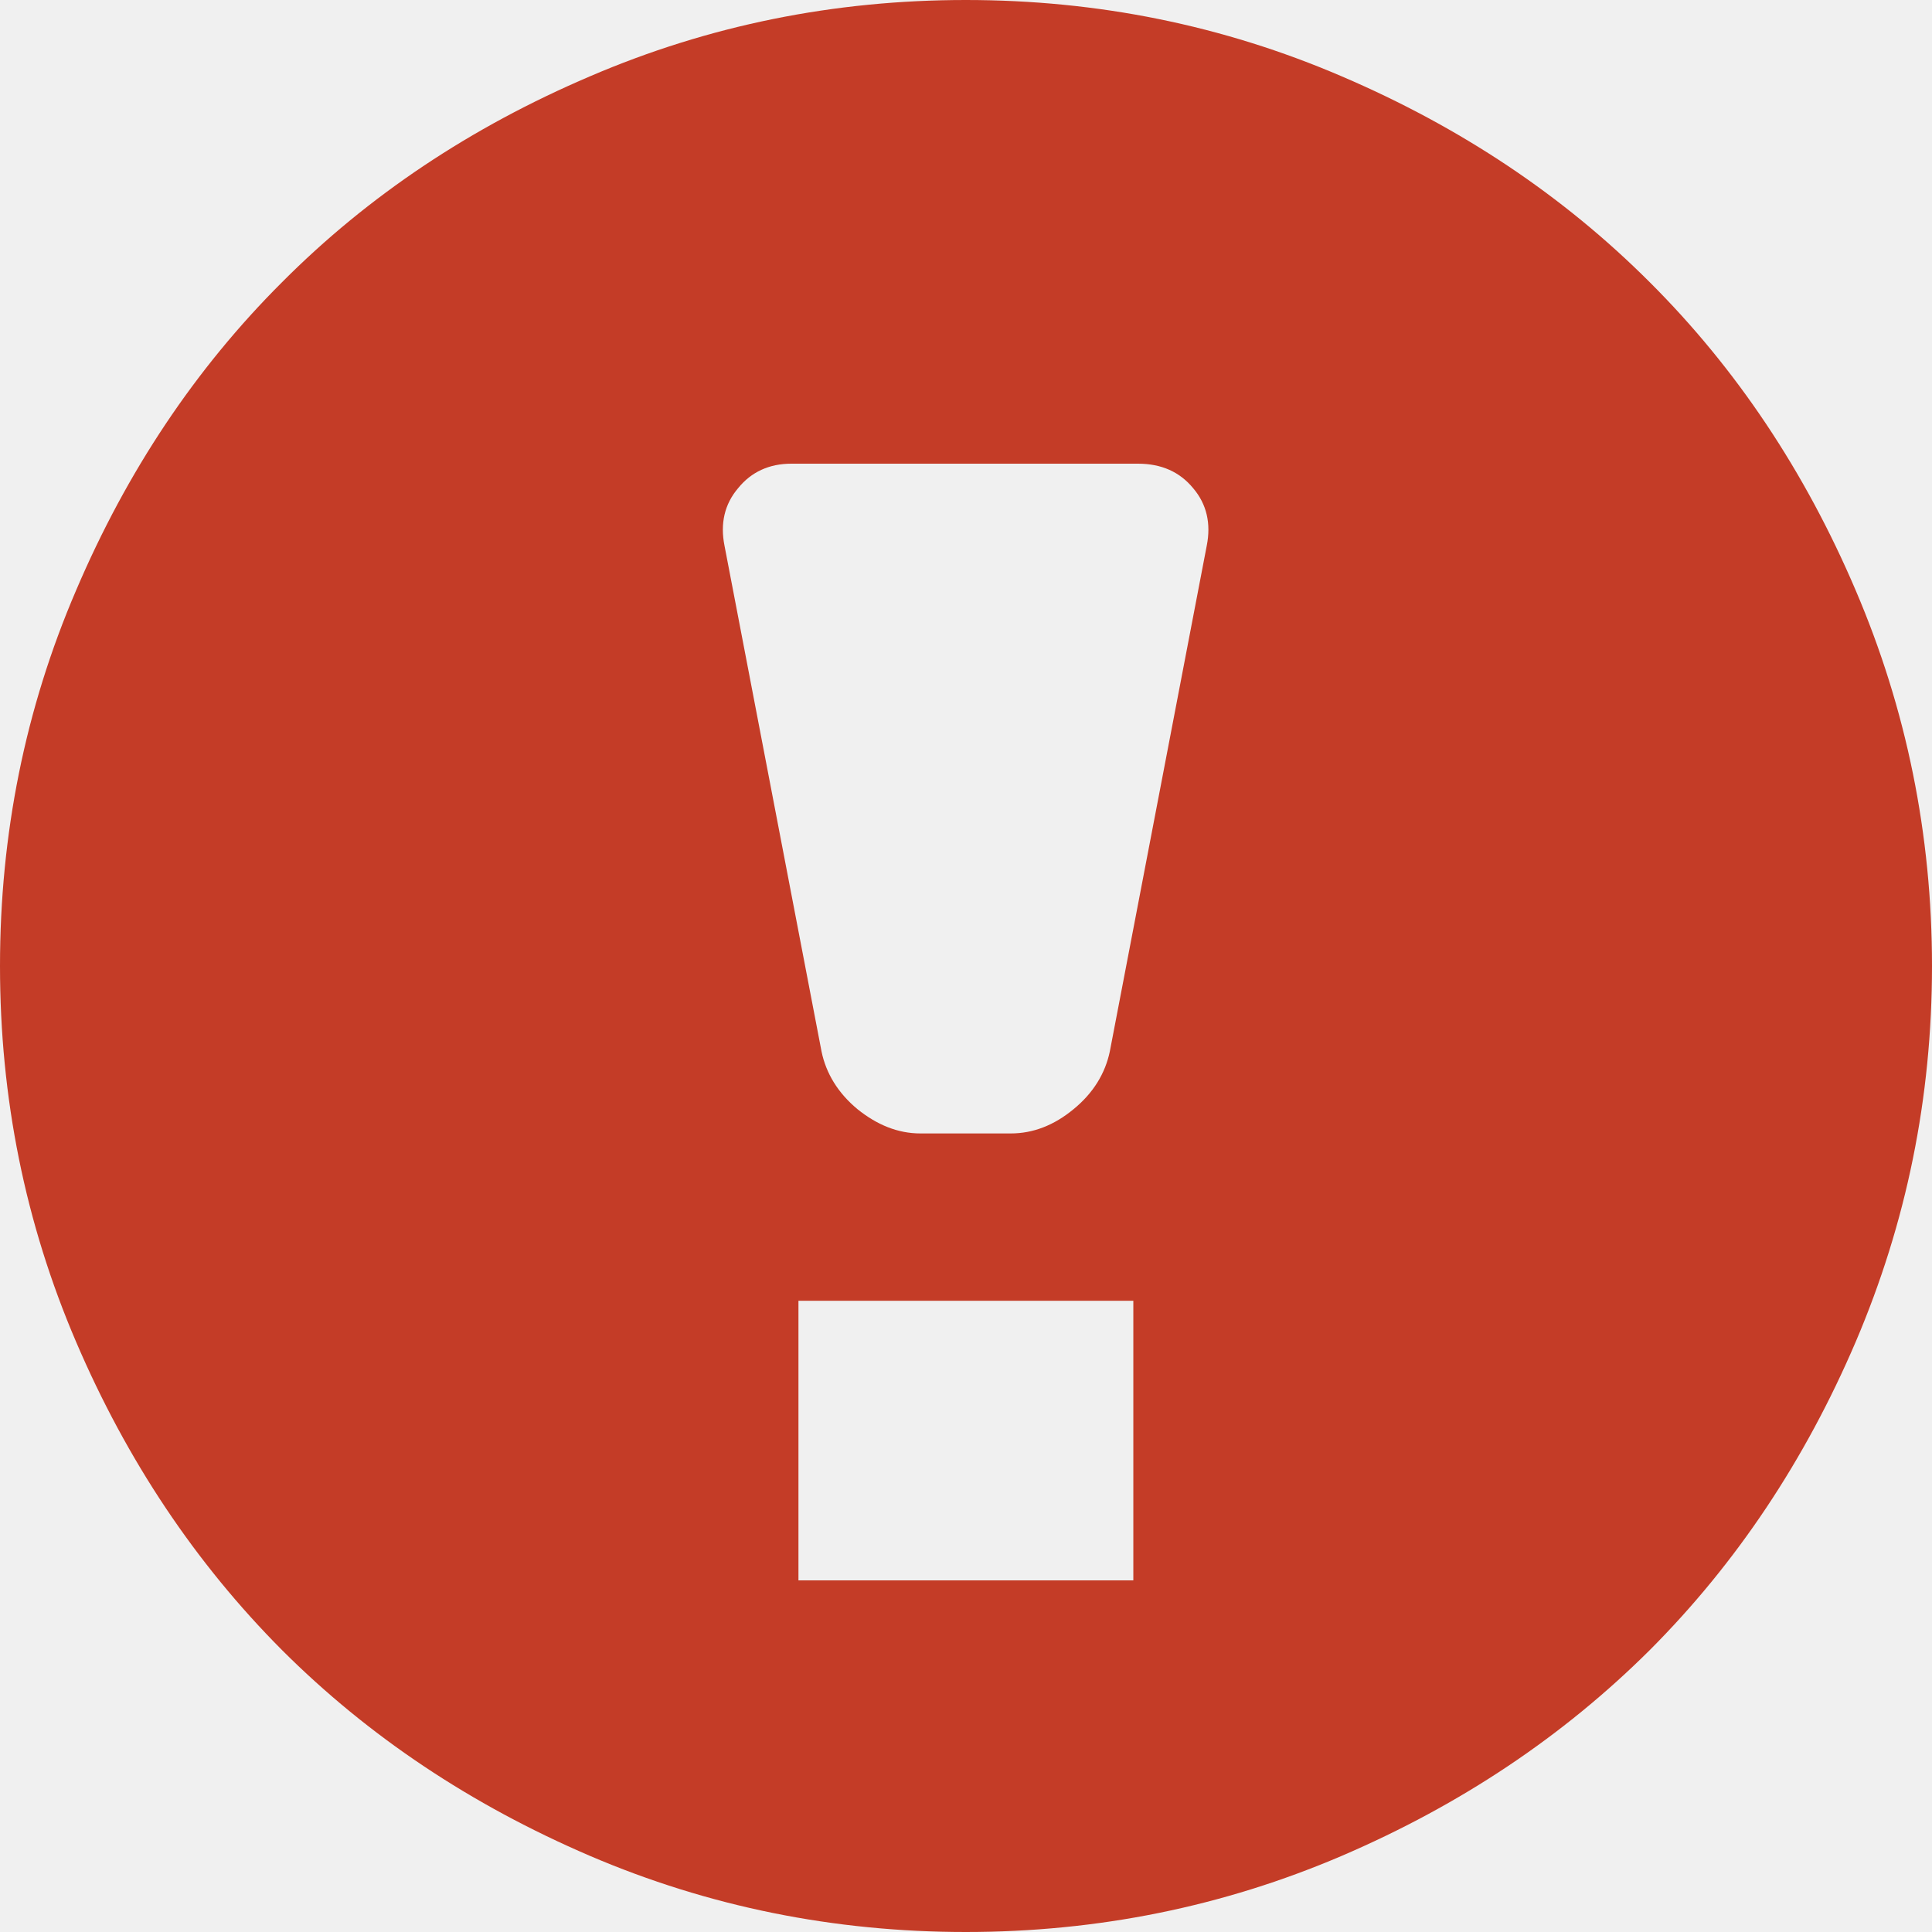
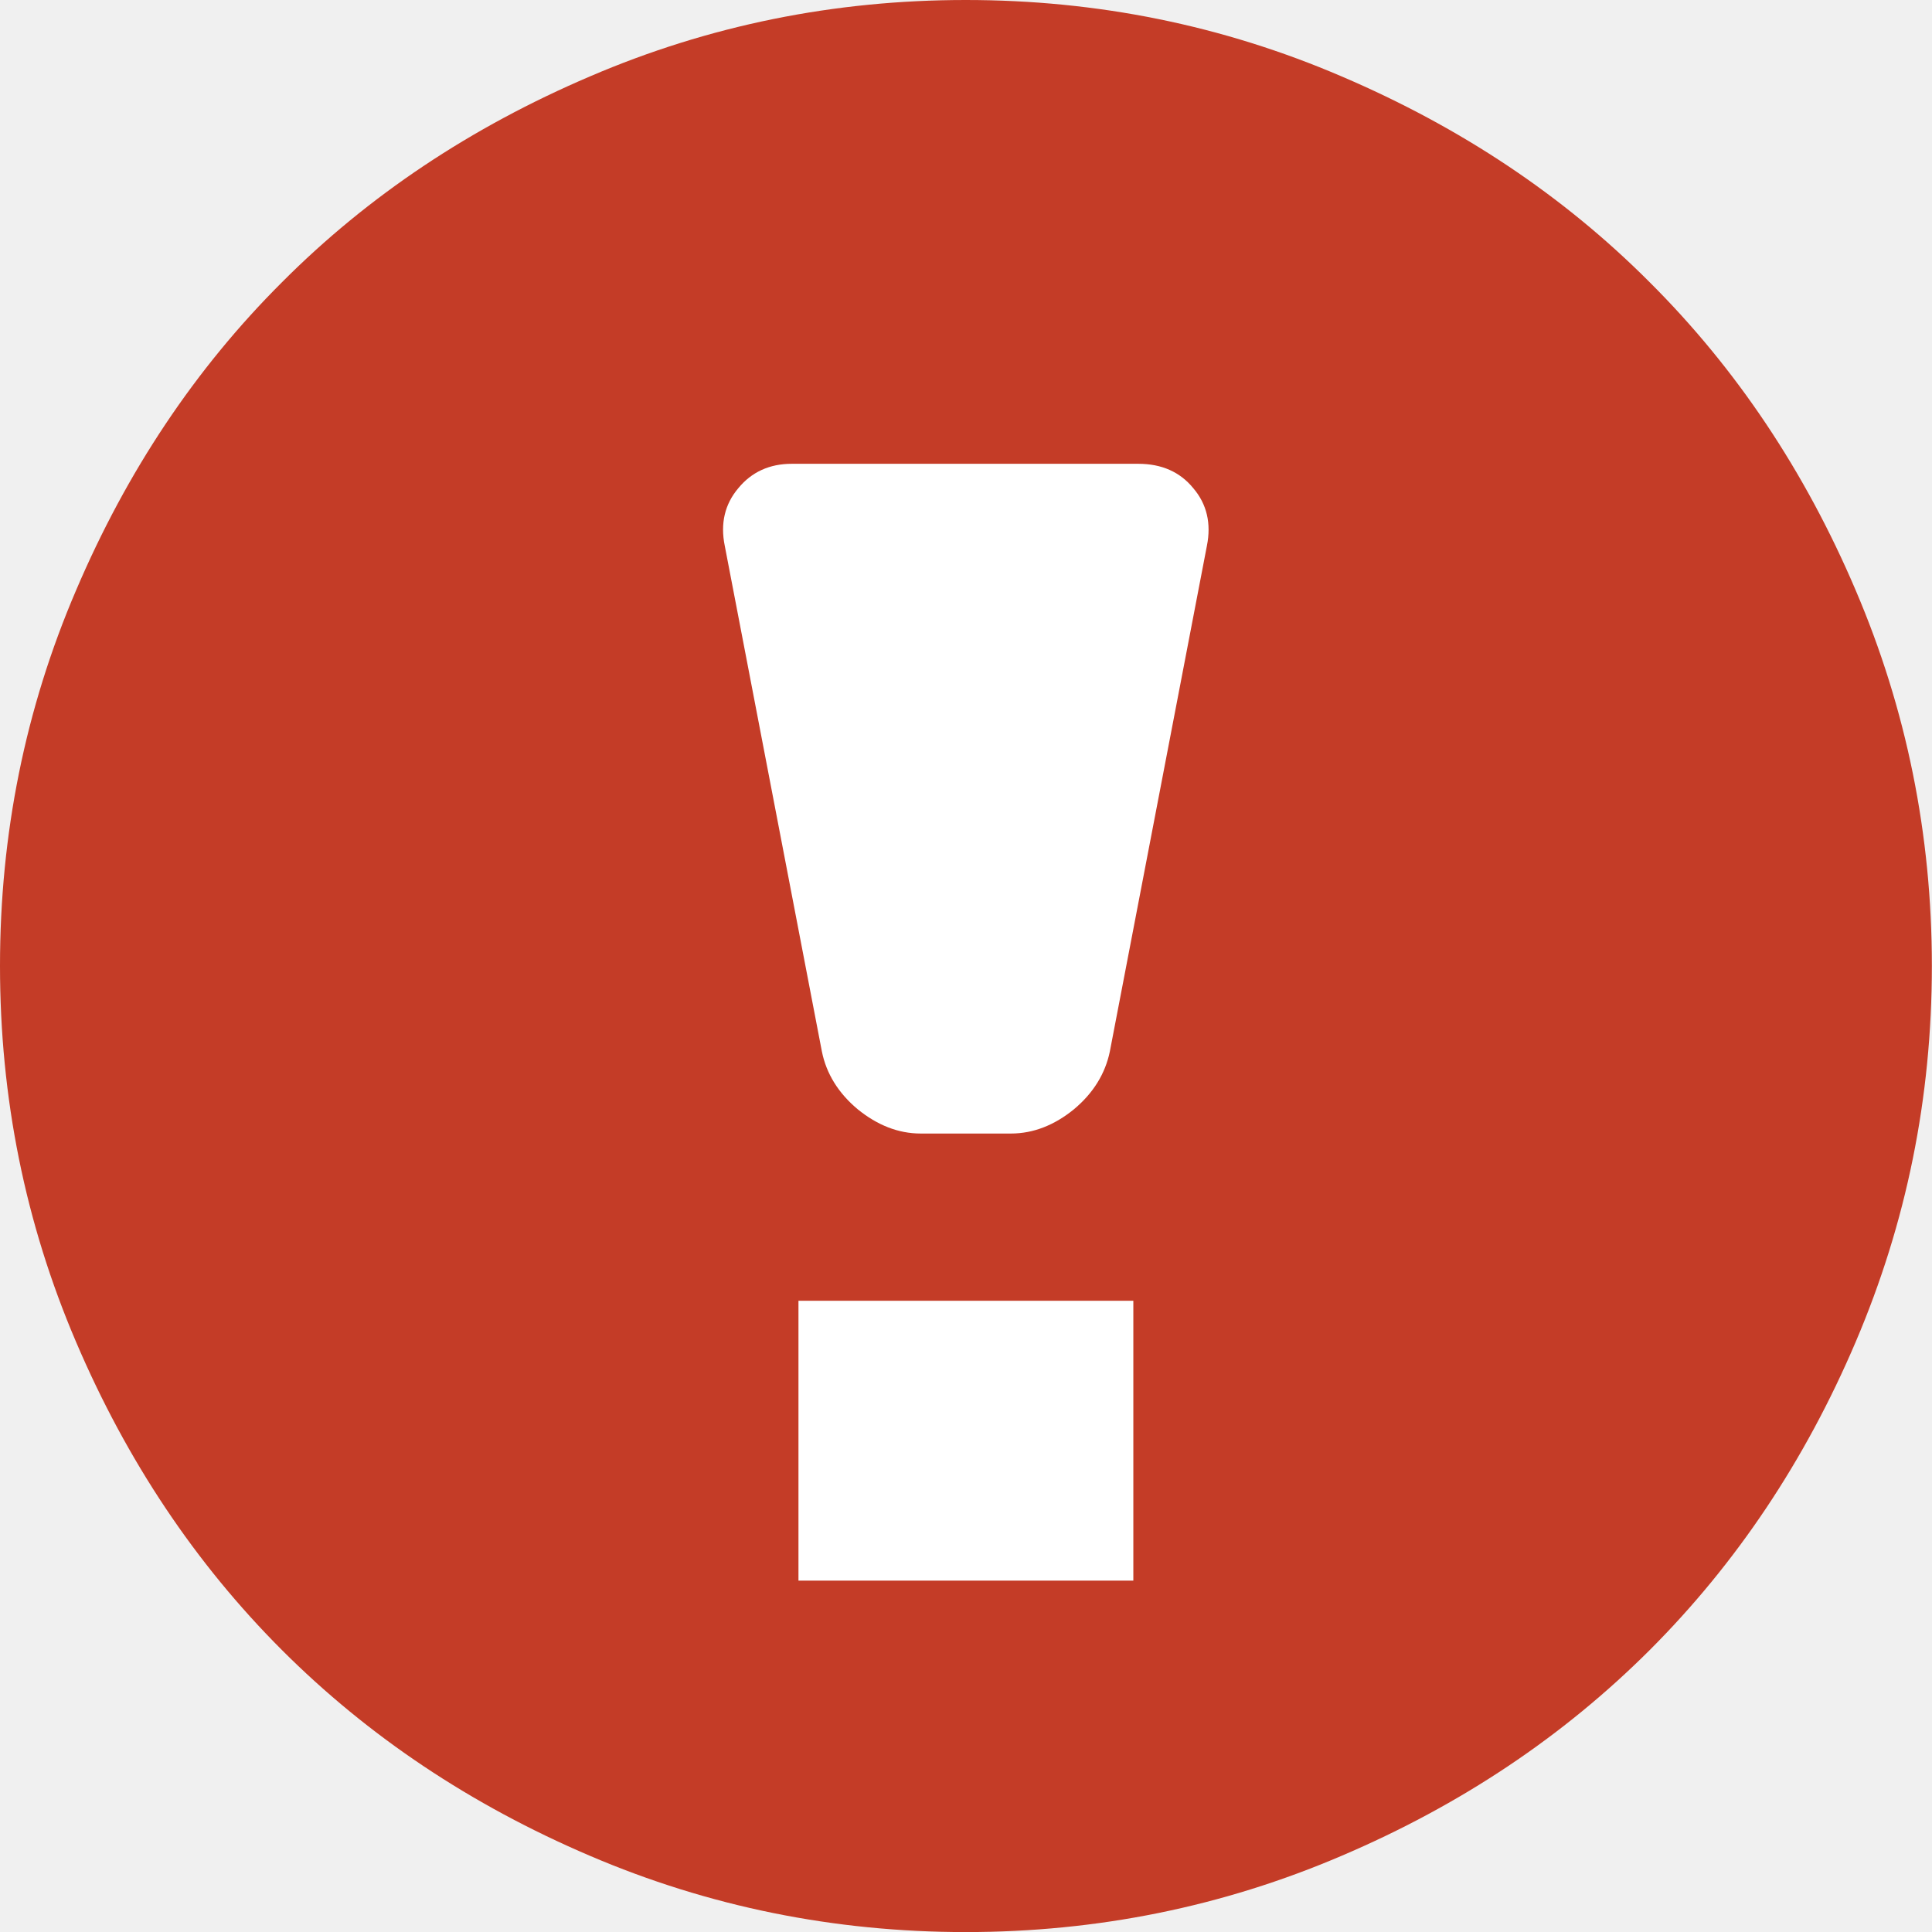
- <svg xmlns="http://www.w3.org/2000/svg" version="1.1" id="Layer_1" x="0px" y="0px" width="18px" height="18px" viewBox="3.558 3.443 18 18" enable-background="new 3.558 3.443 18 18" xml:space="preserve">
+ <svg xmlns="http://www.w3.org/2000/svg" version="1.1" id="Layer_1" x="0px" y="0px" width="28.799px" height="28.801px" viewBox="0 0 28.799 28.801" enable-background="new 0 0 28.799 28.801" xml:space="preserve">
  <g>
-     <path fill="#C43C27" d="M9.055,4.154c1.106-0.475,2.274-0.711,3.501-0.711c1.229,0,2.396,0.236,3.502,0.711   c1.107,0.474,2.062,1.11,2.871,1.919c0.807,0.805,1.445,1.761,1.918,2.87c0.473,1.106,0.711,2.274,0.711,3.5   c0,1.229-0.238,2.393-0.711,3.502c-0.473,1.105-1.111,2.062-1.918,2.871c-0.809,0.805-1.764,1.443-2.871,1.918   c-1.106,0.473-2.273,0.709-3.502,0.709c-1.228,0-2.396-0.236-3.501-0.709c-1.107-0.475-2.064-1.113-2.87-1.918   c-0.807-0.811-1.445-1.766-1.918-2.871c-0.475-1.109-0.709-2.273-0.709-3.502c0-1.227,0.234-2.394,0.709-3.5   c0.473-1.109,1.111-2.065,1.918-2.87C6.99,5.264,7.947,4.627,9.055,4.154z M13.898,13.239l0.903-4.712   c0.041-0.206,0-0.387-0.127-0.536c-0.124-0.151-0.295-0.228-0.514-0.228h-3.229c-0.205,0-0.373,0.076-0.496,0.228   c-0.127,0.149-0.168,0.33-0.127,0.536l0.904,4.712c0.042,0.204,0.153,0.387,0.335,0.538c0.183,0.147,0.377,0.226,0.586,0.226h0.843   c0.207,0,0.403-0.076,0.584-0.226C13.745,13.626,13.855,13.443,13.898,13.239z M14.117,15.562h-3.12v2.605h3.12V15.562z" />
+     <path fill="#C43C27" d="M8.795,1.139C10.565,0.379,12.435,0,14.396,0C16.362,0,18.229,0.379,20,1.139   c1.773,0.758,3.303,1.775,4.594,3.07c1.291,1.287,2.314,2.816,3.07,4.592c0.756,1.77,1.135,3.637,1.135,5.598   c0,1.968-0.379,3.83-1.135,5.604s-1.779,3.302-3.07,4.594c-1.291,1.289-2.82,2.312-4.594,3.068   c-1.771,0.758-3.639,1.137-5.604,1.137c-1.962,0-3.831-0.379-5.602-1.137c-1.771-0.756-3.303-1.779-4.592-3.068   c-1.291-1.292-2.312-2.82-3.069-4.594C0.375,18.229,0,16.366,0,14.398c0-1.961,0.375-3.828,1.134-5.598   c0.757-1.775,1.778-3.305,3.069-4.592C5.492,2.914,7.023,1.896,8.795,1.139z" />
+     <path fill="#FFFFFF" d="M16.545,15.674l1.447-7.539c0.066-0.33,0-0.619-0.203-0.857c-0.197-0.242-0.471-0.364-0.82-0.364h-5.167   c-0.329,0-0.598,0.122-0.796,0.364c-0.202,0.238-0.269,0.527-0.202,0.857l1.448,7.539c0.066,0.33,0.245,0.621,0.535,0.863   c0.291,0.236,0.604,0.361,0.938,0.361h1.346c0.334,0,0.648-0.125,0.938-0.361C16.299,16.295,16.477,16.004,16.545,15.674z" />
+     <rect x="11.903" y="19.391" fill="#FFFFFF" width="4.992" height="4.172" />
  </g>
</svg>
